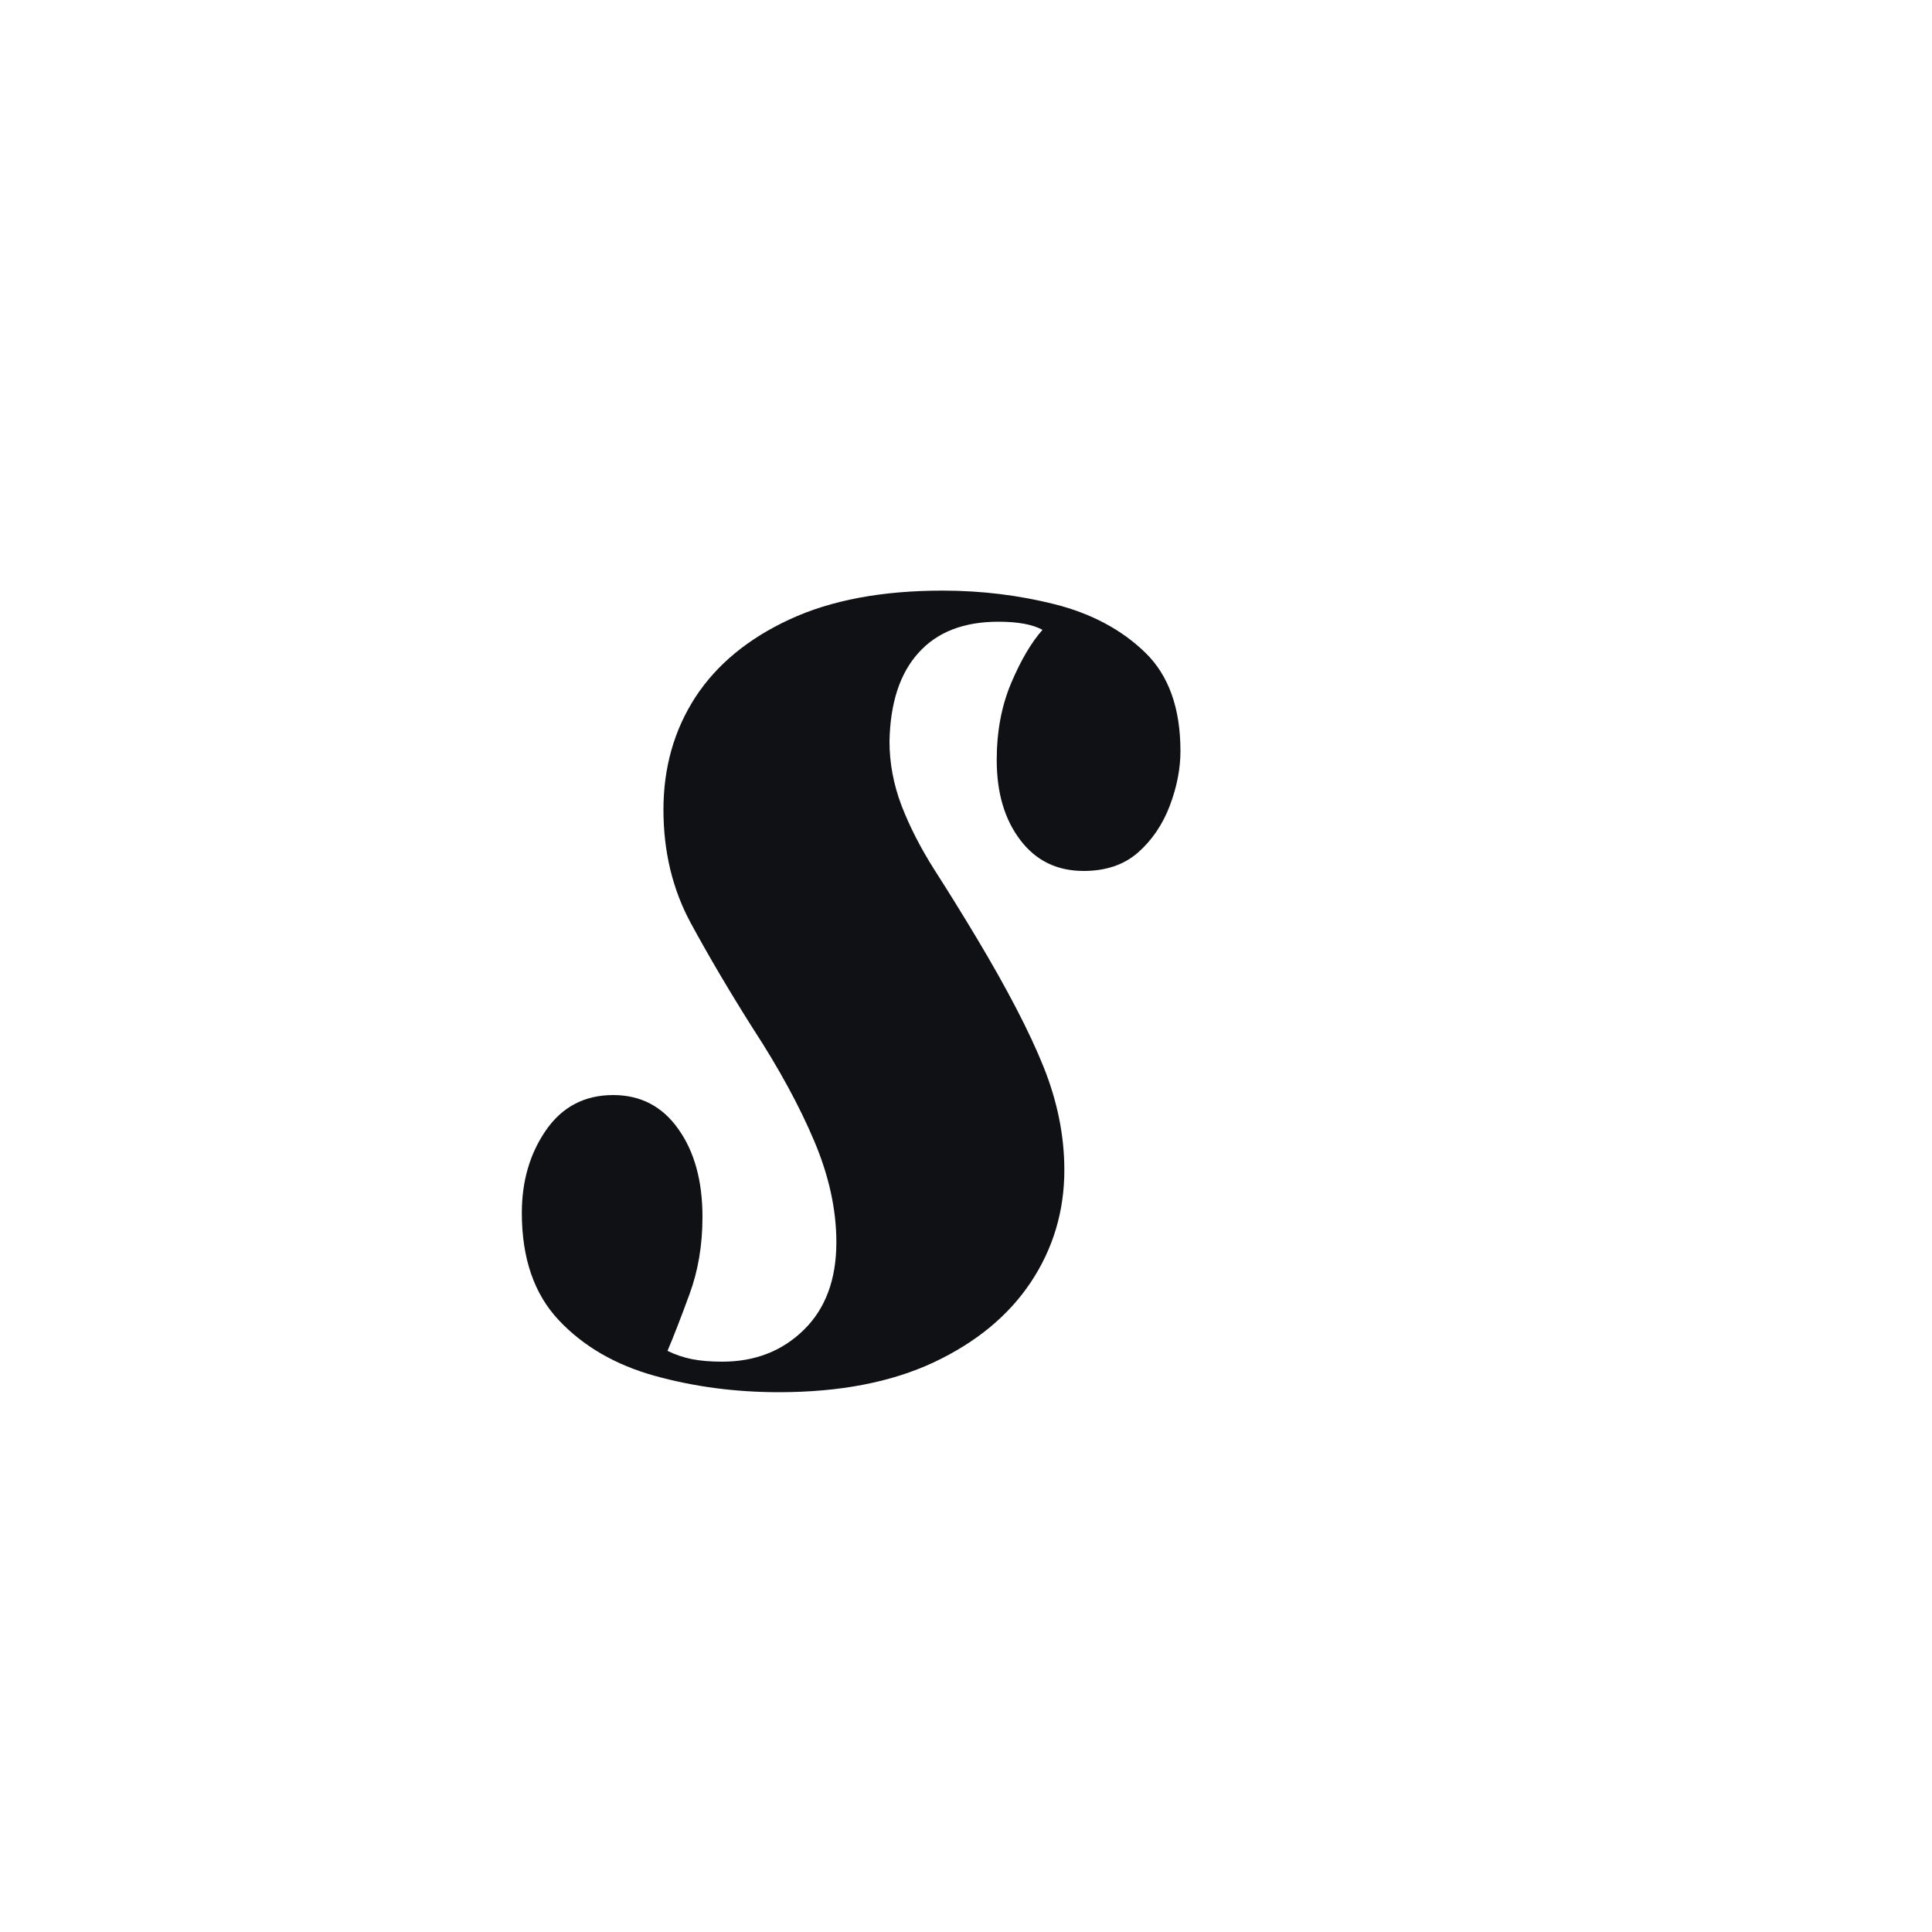
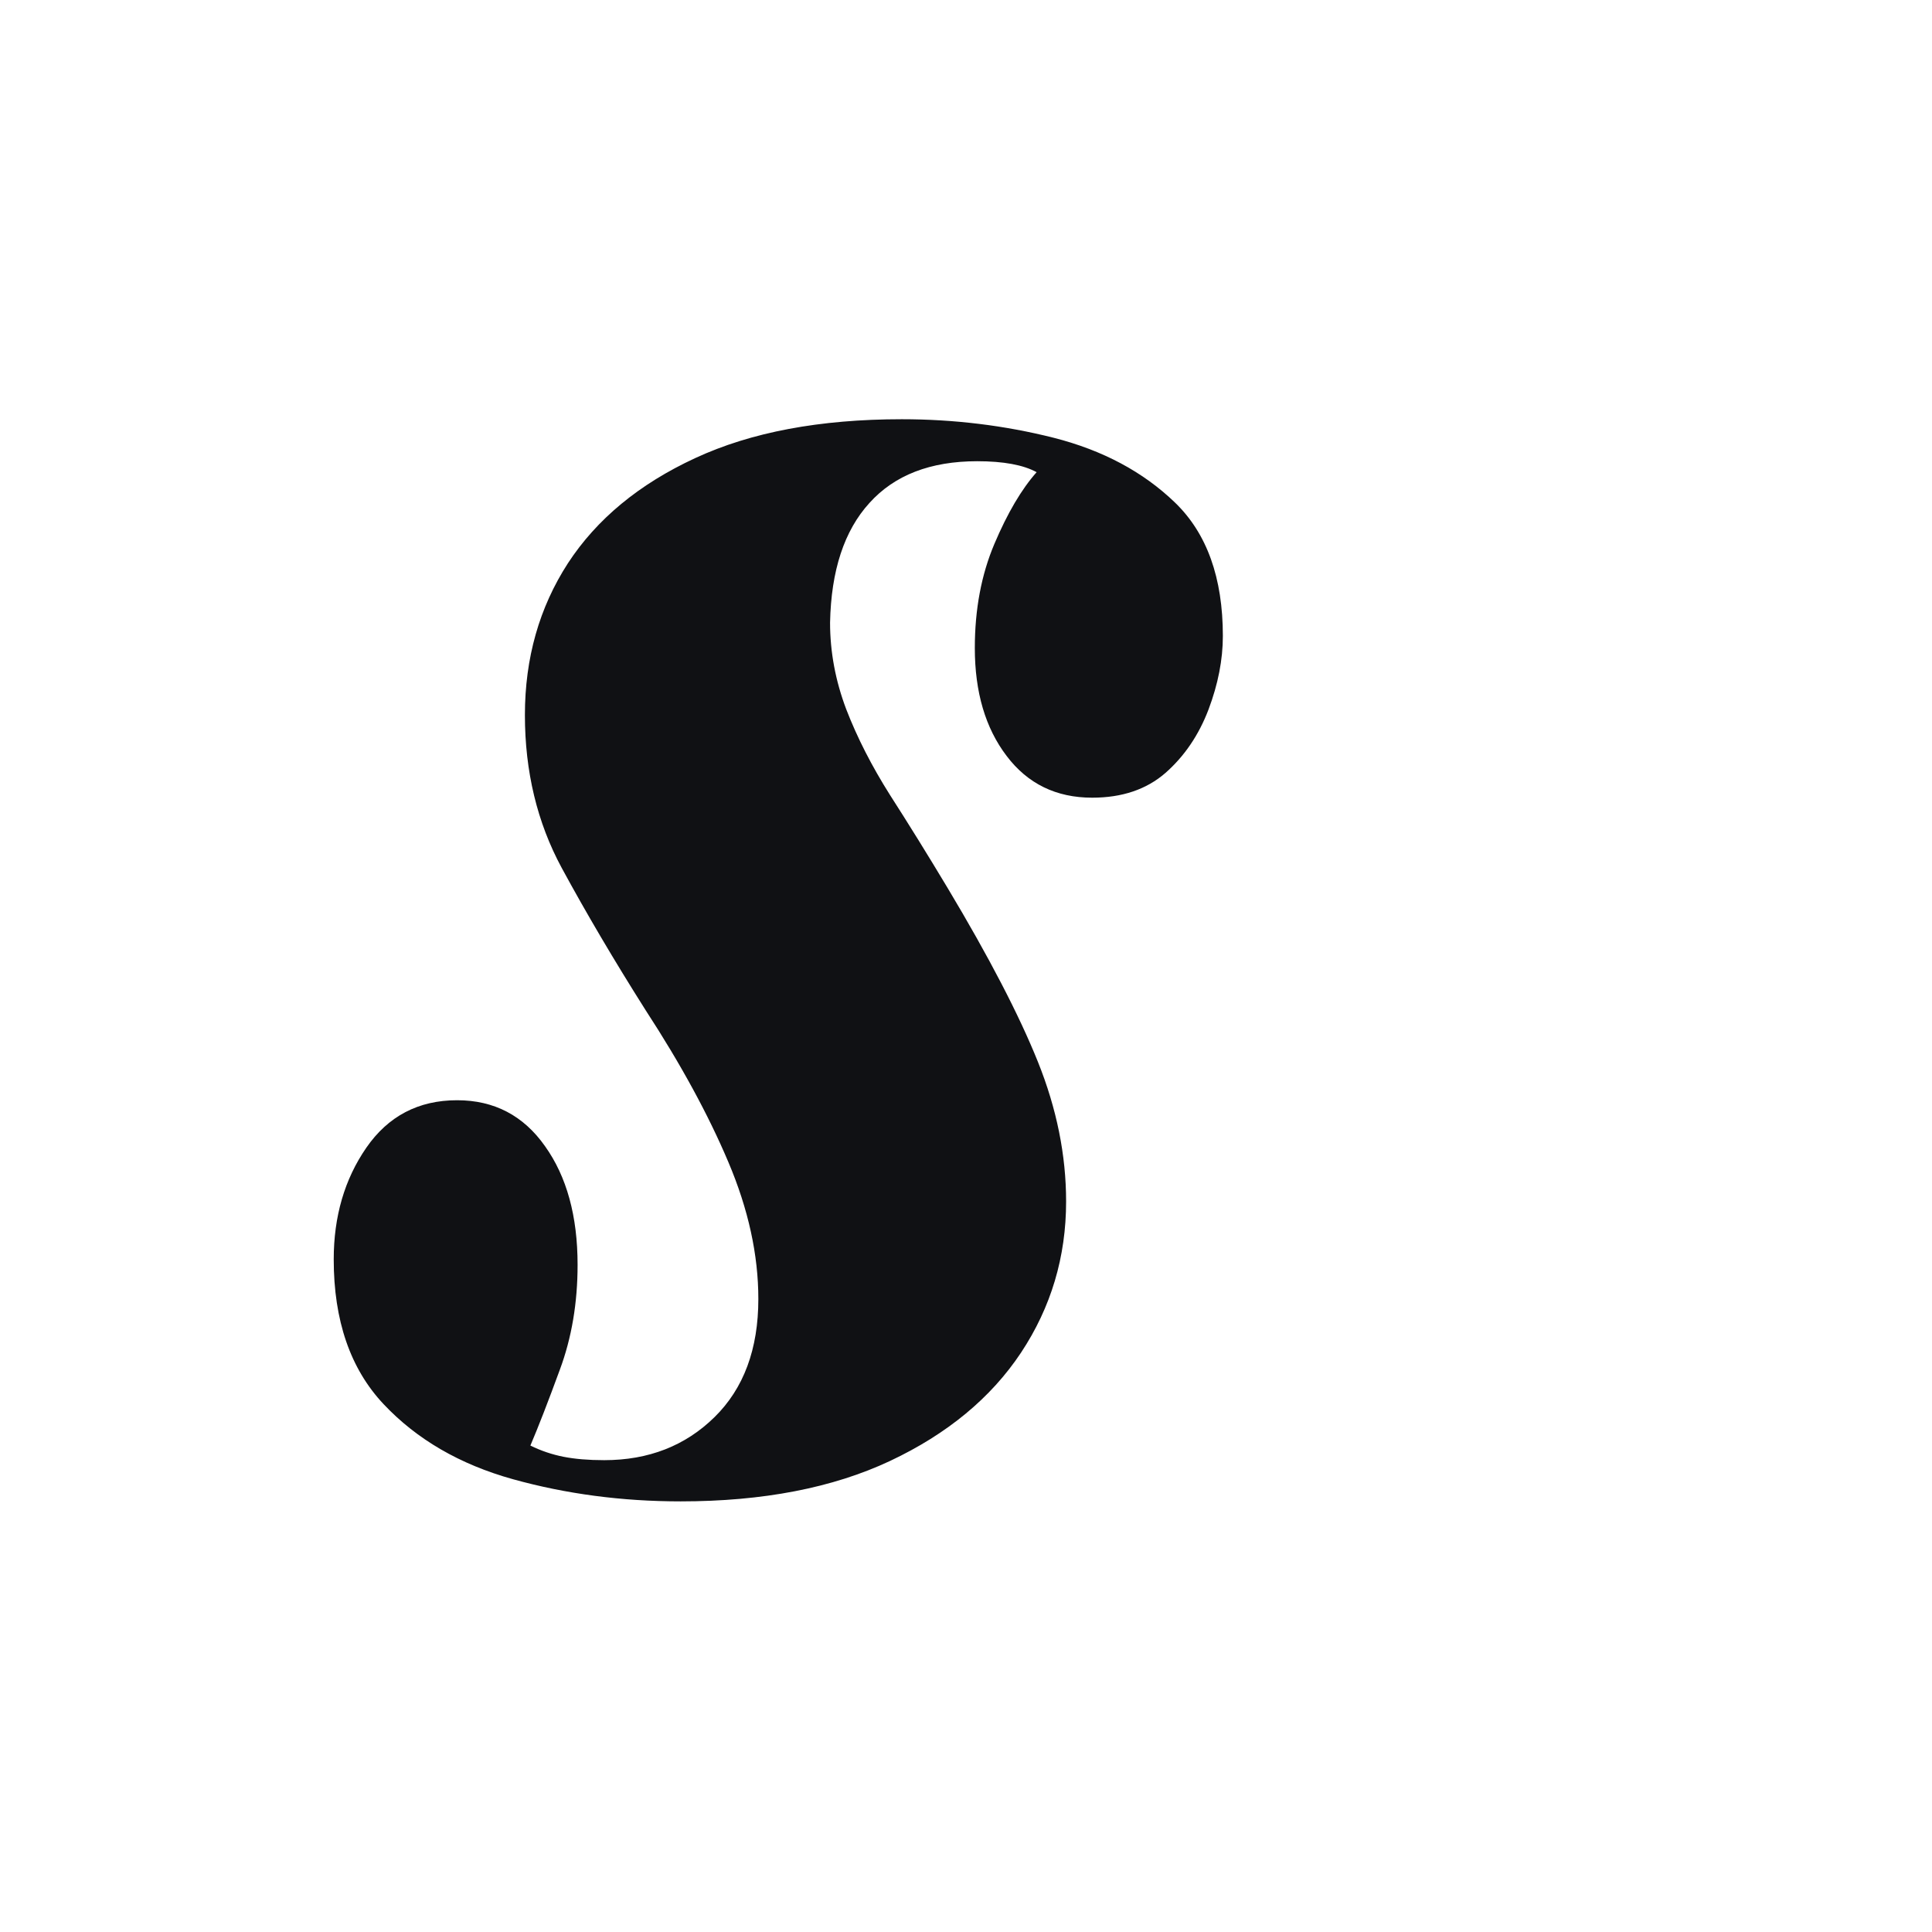
<svg xmlns="http://www.w3.org/2000/svg" viewBox="0 0 100 100" width="1024" height="1024">
-   <path d="M34.55 69.92Q35.16 70.22 35.82 70.35Q36.48 70.48 37.38 70.48Q39.93 70.48 41.61 68.83Q43.29 67.18 43.29 64.3Q43.29 61.76 42.14 59.05Q40.99 56.33 38.97 53.23Q37.16 50.37 35.75 47.77Q34.34 45.16 34.34 41.91Q34.34 38.64 35.99 36.09Q37.65 33.55 40.87 32.06Q44.08 30.57 48.79 30.57Q51.79 30.57 54.61 31.28Q57.44 32 59.27 33.77Q61.1 35.54 61.1 38.88Q61.1 40.24 60.55 41.7Q59.99 43.17 58.9 44.13Q57.81 45.08 56.09 45.08Q54.02 45.08 52.81 43.48Q51.59 41.88 51.59 39.34Q51.59 37.12 52.34 35.35Q53.09 33.58 53.96 32.6Q53.19 32.18 51.68 32.18Q48.99 32.18 47.55 33.78Q46.1 35.37 46.04 38.37Q46.04 40.05 46.66 41.69Q47.29 43.32 48.34 44.98Q49.4 46.63 50.54 48.53Q52.93 52.52 54.01 55.21Q55.09 57.9 55.09 60.56Q55.09 63.75 53.36 66.36Q51.63 68.96 48.34 70.51Q45.04 72.06 40.31 72.06Q36.94 72.06 33.88 71.21Q30.83 70.36 28.92 68.33Q27.01 66.3 27.01 62.78Q27.01 60.31 28.26 58.5Q29.52 56.68 31.74 56.68Q33.87 56.68 35.11 58.44Q36.36 60.19 36.36 62.99Q36.36 65.18 35.68 67.01Q35.01 68.84 34.55 69.92Z" fill="#101114" />
+   <g transform="translate(-19.19 -19.57) scale(1.35)">
+     <path d="M34.55 69.92Q35.16 70.22 35.82 70.35Q36.48 70.48 37.38 70.48Q39.93 70.48 41.61 68.83Q43.29 67.18 43.29 64.3Q43.29 61.76 42.14 59.05Q40.99 56.33 38.97 53.23Q37.16 50.37 35.75 47.77Q34.34 45.16 34.34 41.91Q34.34 38.64 35.99 36.09Q37.65 33.55 40.87 32.06Q44.08 30.57 48.79 30.57Q51.79 30.57 54.61 31.28Q57.44 32 59.27 33.77Q61.1 35.54 61.1 38.88Q61.1 40.24 60.55 41.7Q59.99 43.17 58.9 44.13Q57.81 45.08 56.09 45.08Q54.02 45.08 52.81 43.48Q51.59 41.88 51.59 39.34Q51.59 37.12 52.34 35.35Q53.09 33.58 53.96 32.6Q53.19 32.18 51.68 32.18Q48.99 32.18 47.55 33.78Q46.1 35.37 46.04 38.37Q46.04 40.05 46.66 41.69Q47.29 43.32 48.34 44.98Q49.4 46.63 50.54 48.53Q52.93 52.52 54.01 55.21Q55.09 57.9 55.09 60.56Q55.09 63.75 53.36 66.36Q51.63 68.96 48.34 70.51Q45.04 72.06 40.31 72.06Q36.94 72.06 33.88 71.21Q30.83 70.36 28.92 68.33Q27.01 66.3 27.01 62.78Q27.01 60.31 28.26 58.5Q29.52 56.68 31.74 56.68Q33.87 56.68 35.11 58.44Q36.36 60.19 36.36 62.99Q36.36 65.18 35.68 67.01Q35.01 68.84 34.55 69.92Z" fill="#101114" />
+   </g>
</svg>
